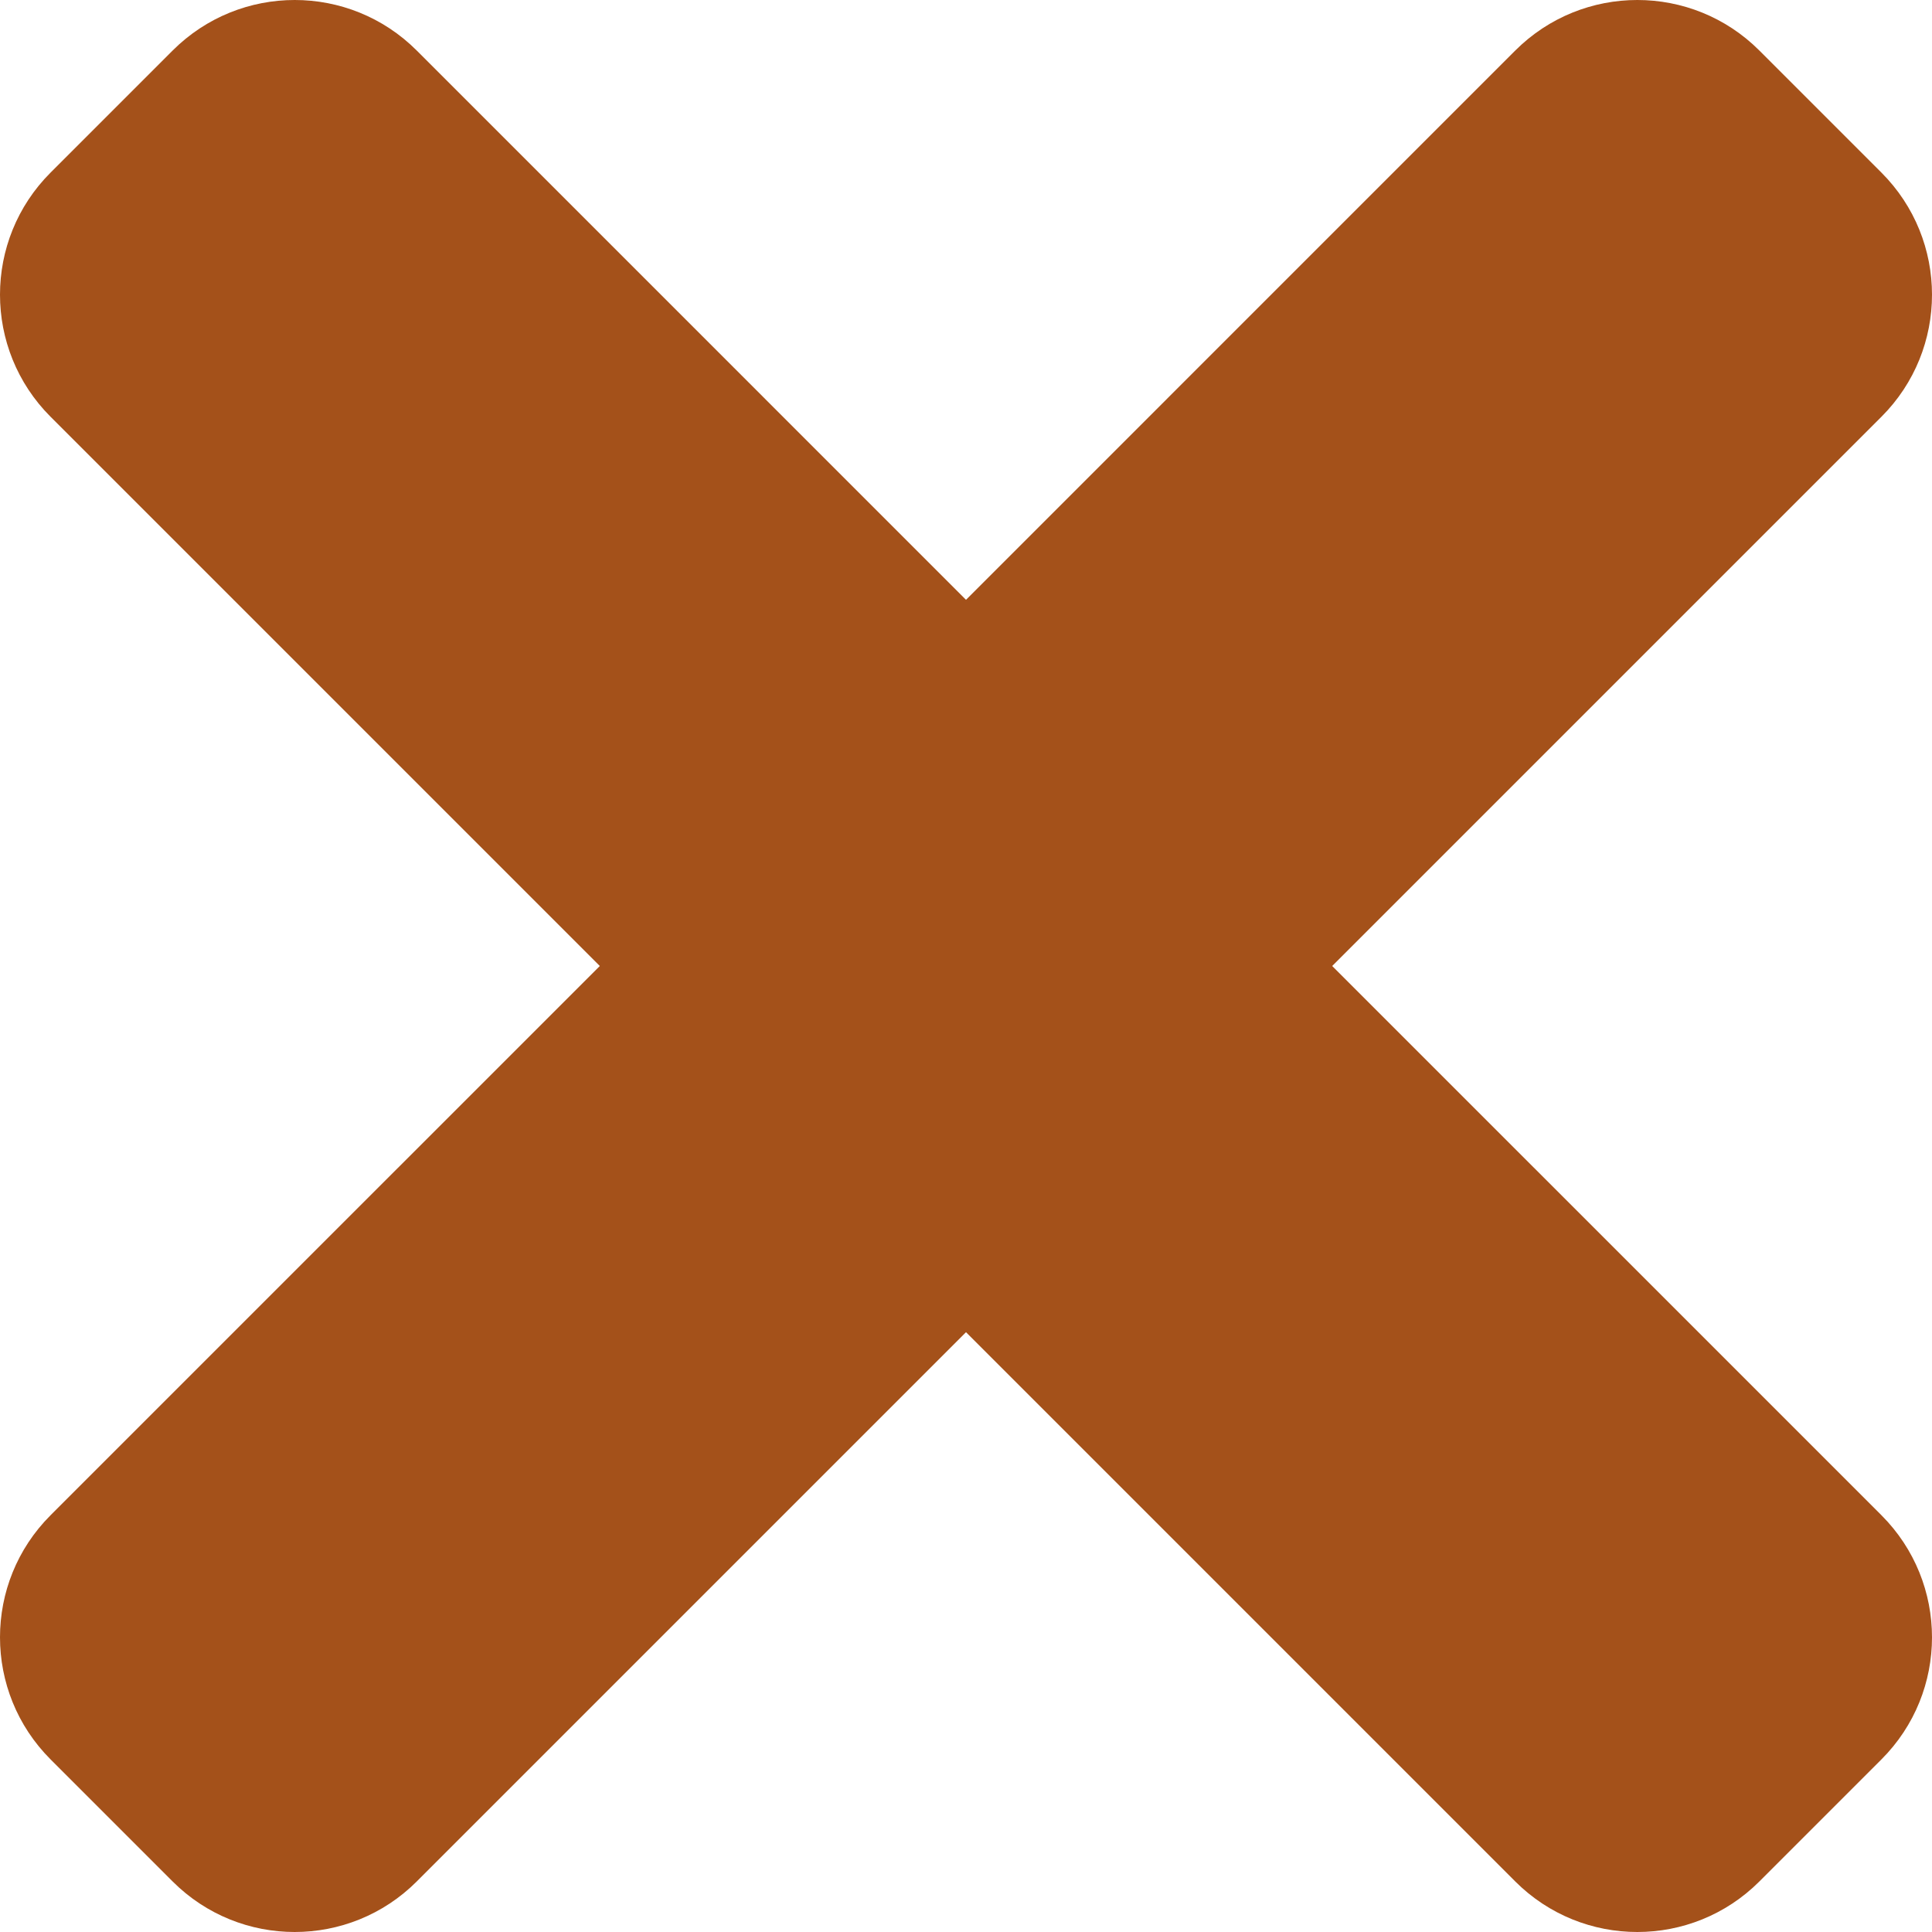
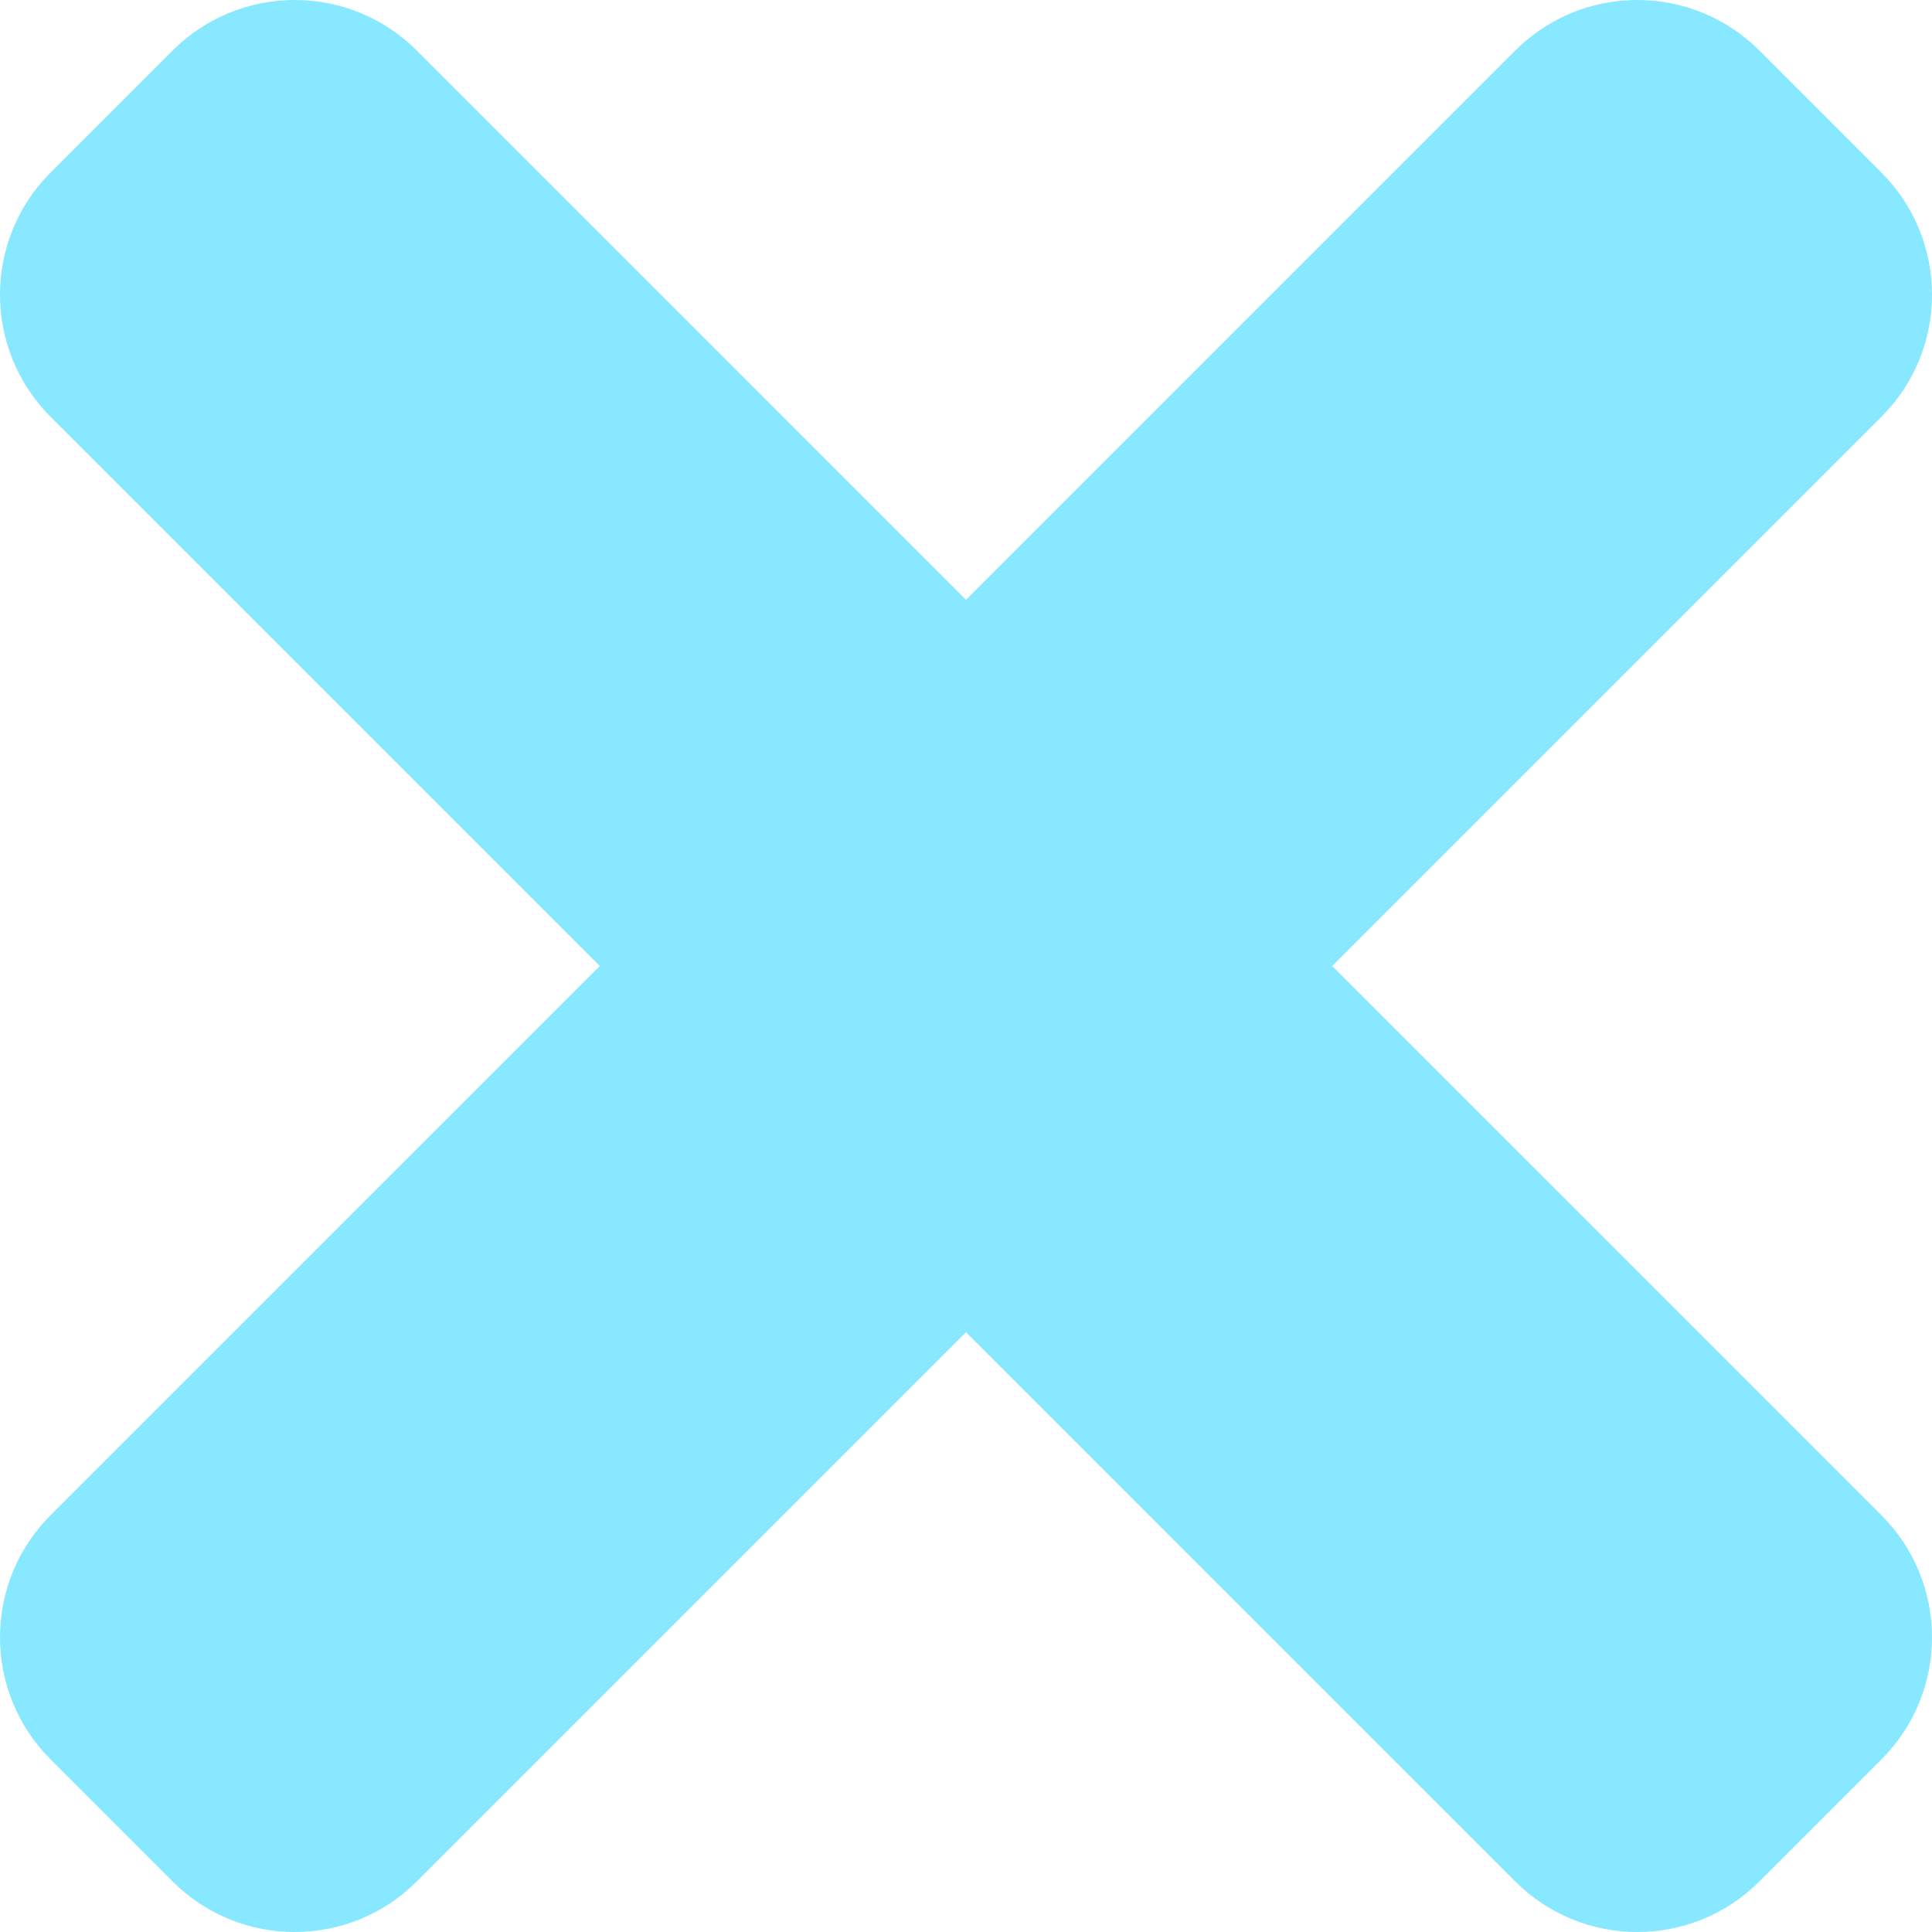
<svg xmlns="http://www.w3.org/2000/svg" height="352" width="352" id="svg4" version="1.1" viewBox="0 0 352 352" role="img" class="svg-inline--fa fa-times fa-w-11" data-icon="times" data-prefix="fas" focusable="false" aria-hidden="true">
  <defs id="defs8" />
-   <path fill="#a4511a" id="path2" d="M 242.72,176 342.79,75.93 c 12.28,-12.28 12.28,-32.19 0,-44.48 L 320.55,9.21 c -12.28,-12.28 -32.19,-12.28 -44.48,0 L 176,109.28 75.93,9.21 C 63.65,-3.07 43.74,-3.07 31.45,9.21 L 9.21,31.45 c -12.28,12.28 -12.28,32.19 0,44.48 L 109.28,176 9.21,276.07 c -12.28,12.28 -12.28,32.19 0,44.48 l 22.24,22.24 c 12.28,12.28 32.2,12.28 44.48,0 L 176,242.72 276.07,342.79 c 12.28,12.28 32.2,12.28 44.48,0 l 22.24,-22.24 c 12.28,-12.28 12.28,-32.19 0,-44.48 z" />
+   <path fill="#88e8ff" id="path2" d="M 242.72,176 342.79,75.93 c 12.28,-12.28 12.28,-32.19 0,-44.48 L 320.55,9.21 c -12.28,-12.28 -32.19,-12.28 -44.48,0 L 176,109.28 75.93,9.21 C 63.65,-3.07 43.74,-3.07 31.45,9.21 L 9.21,31.45 c -12.28,12.28 -12.28,32.19 0,44.48 L 109.28,176 9.21,276.07 c -12.28,12.28 -12.28,32.19 0,44.48 l 22.24,22.24 c 12.28,12.28 32.2,12.28 44.48,0 L 176,242.72 276.07,342.79 c 12.28,12.28 32.2,12.28 44.48,0 l 22.24,-22.24 c 12.28,-12.28 12.28,-32.19 0,-44.48 z" />
</svg>
